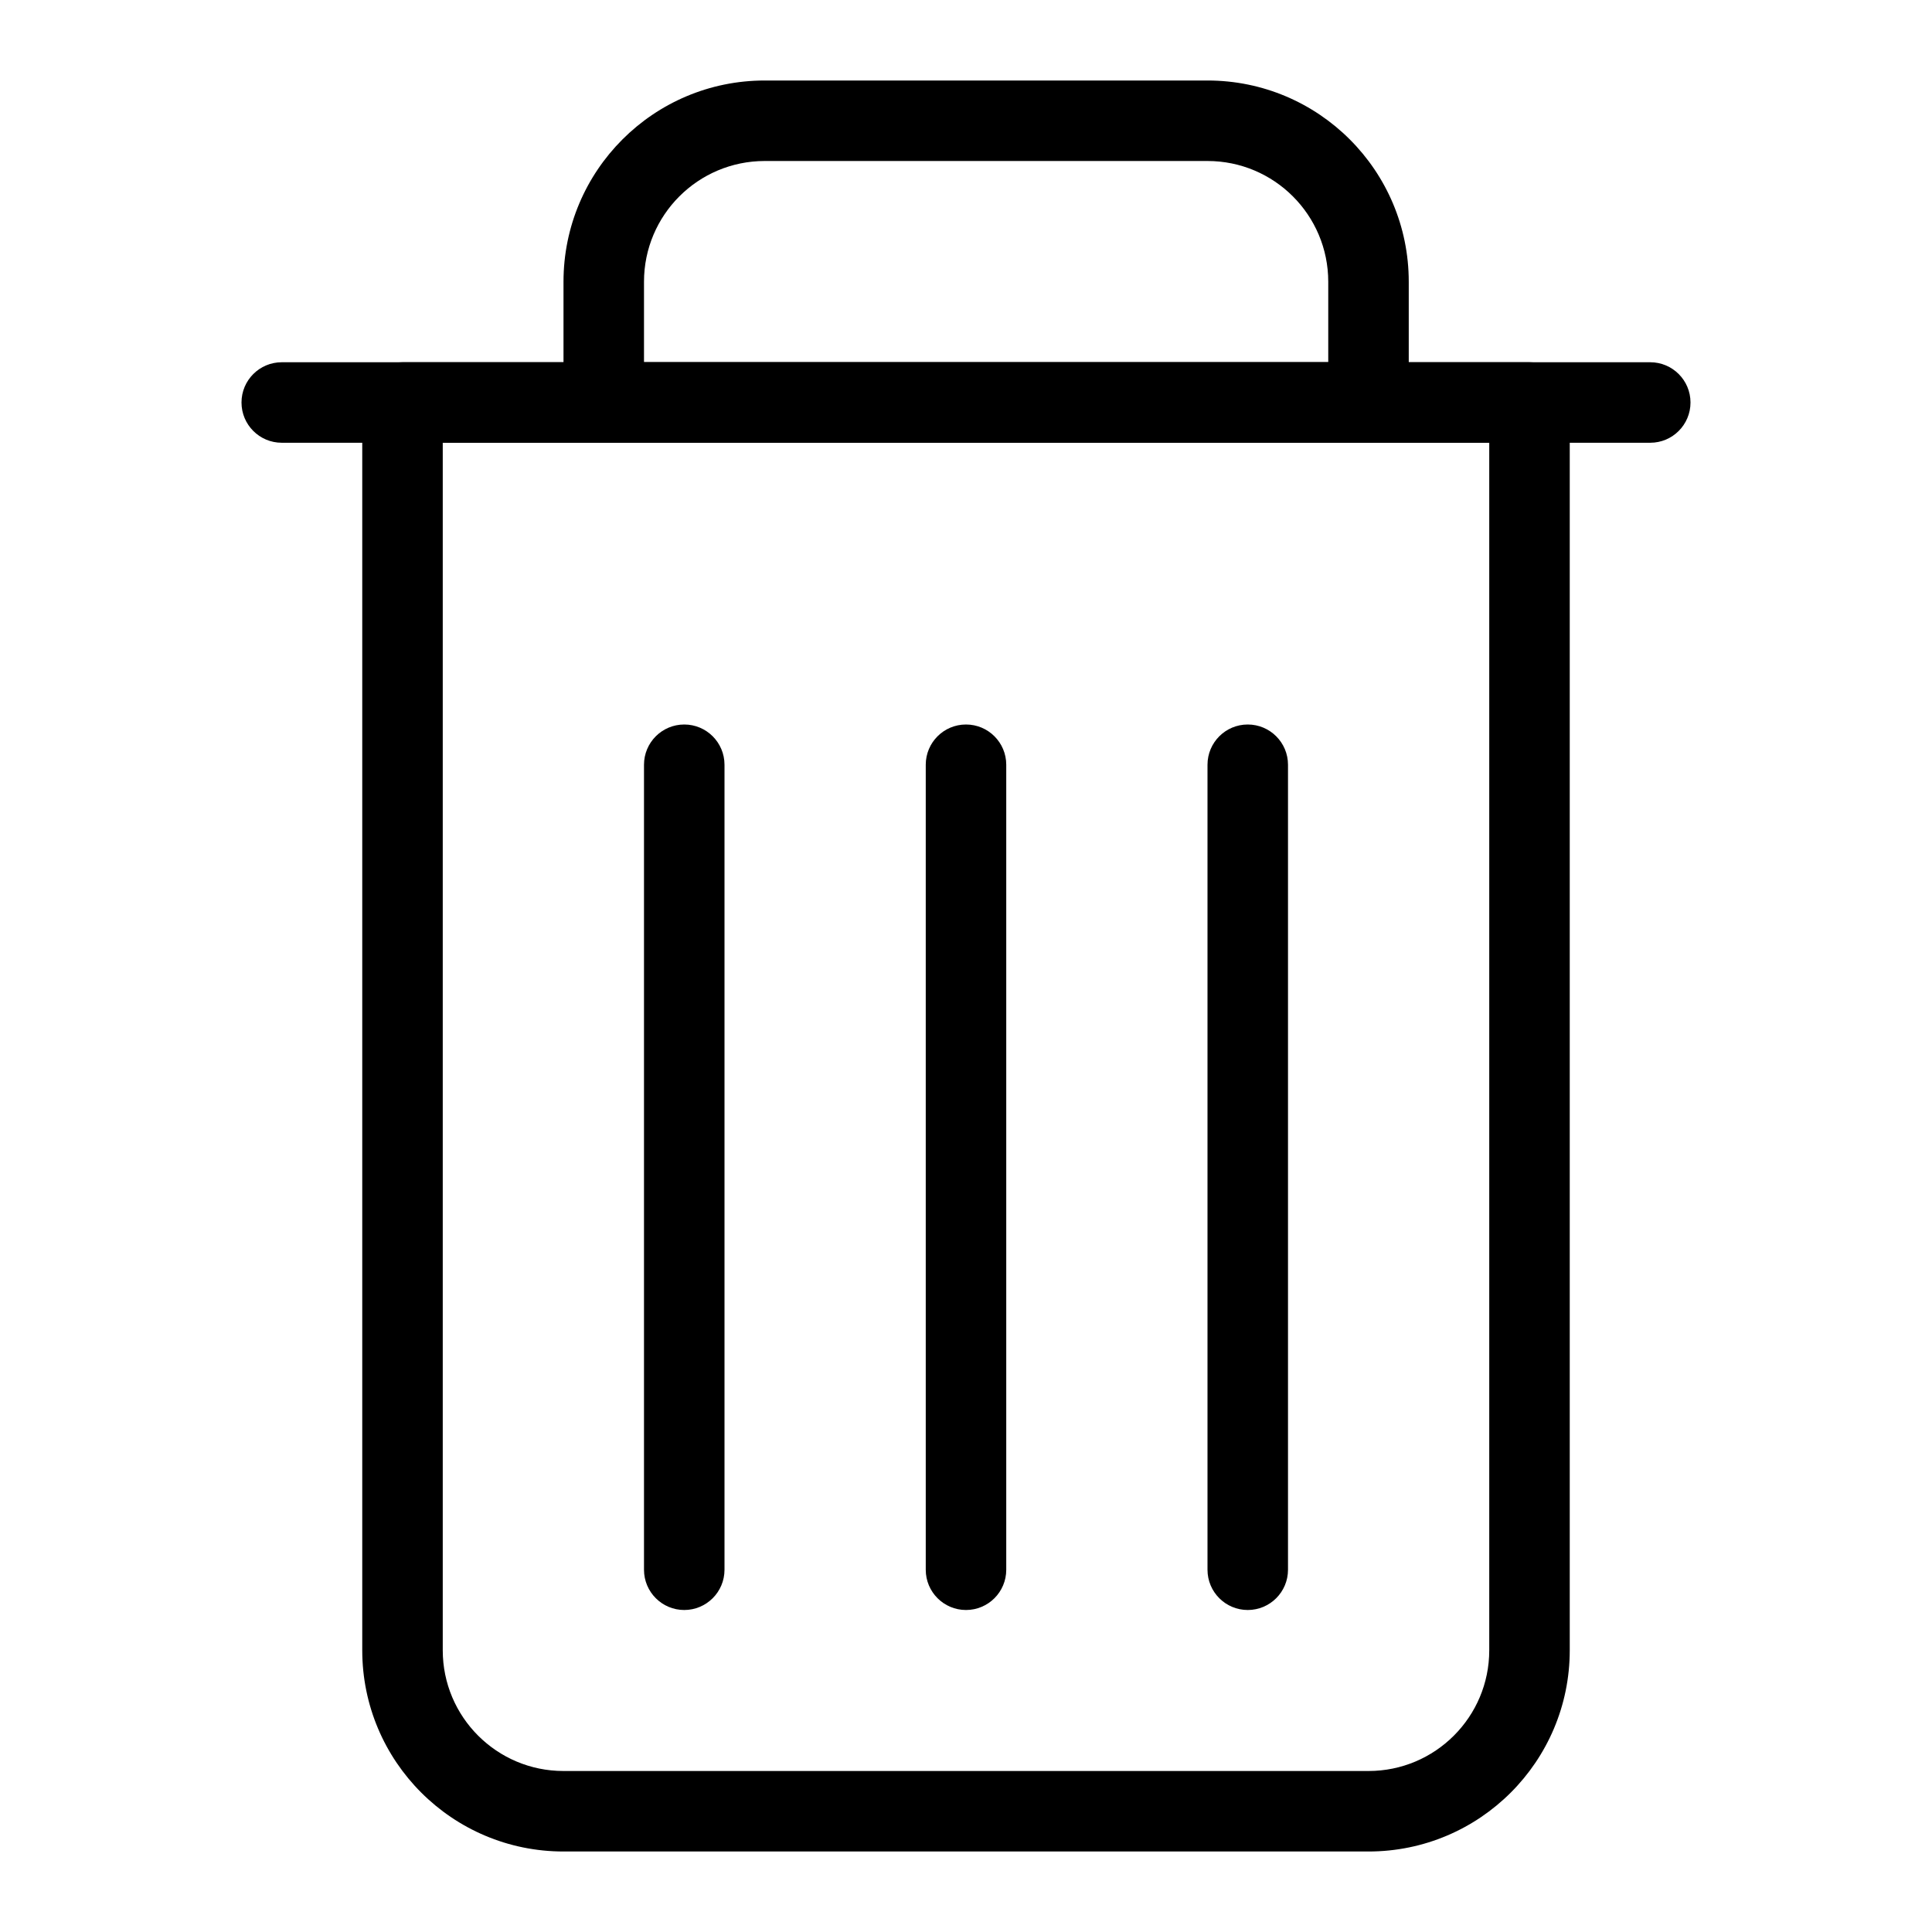
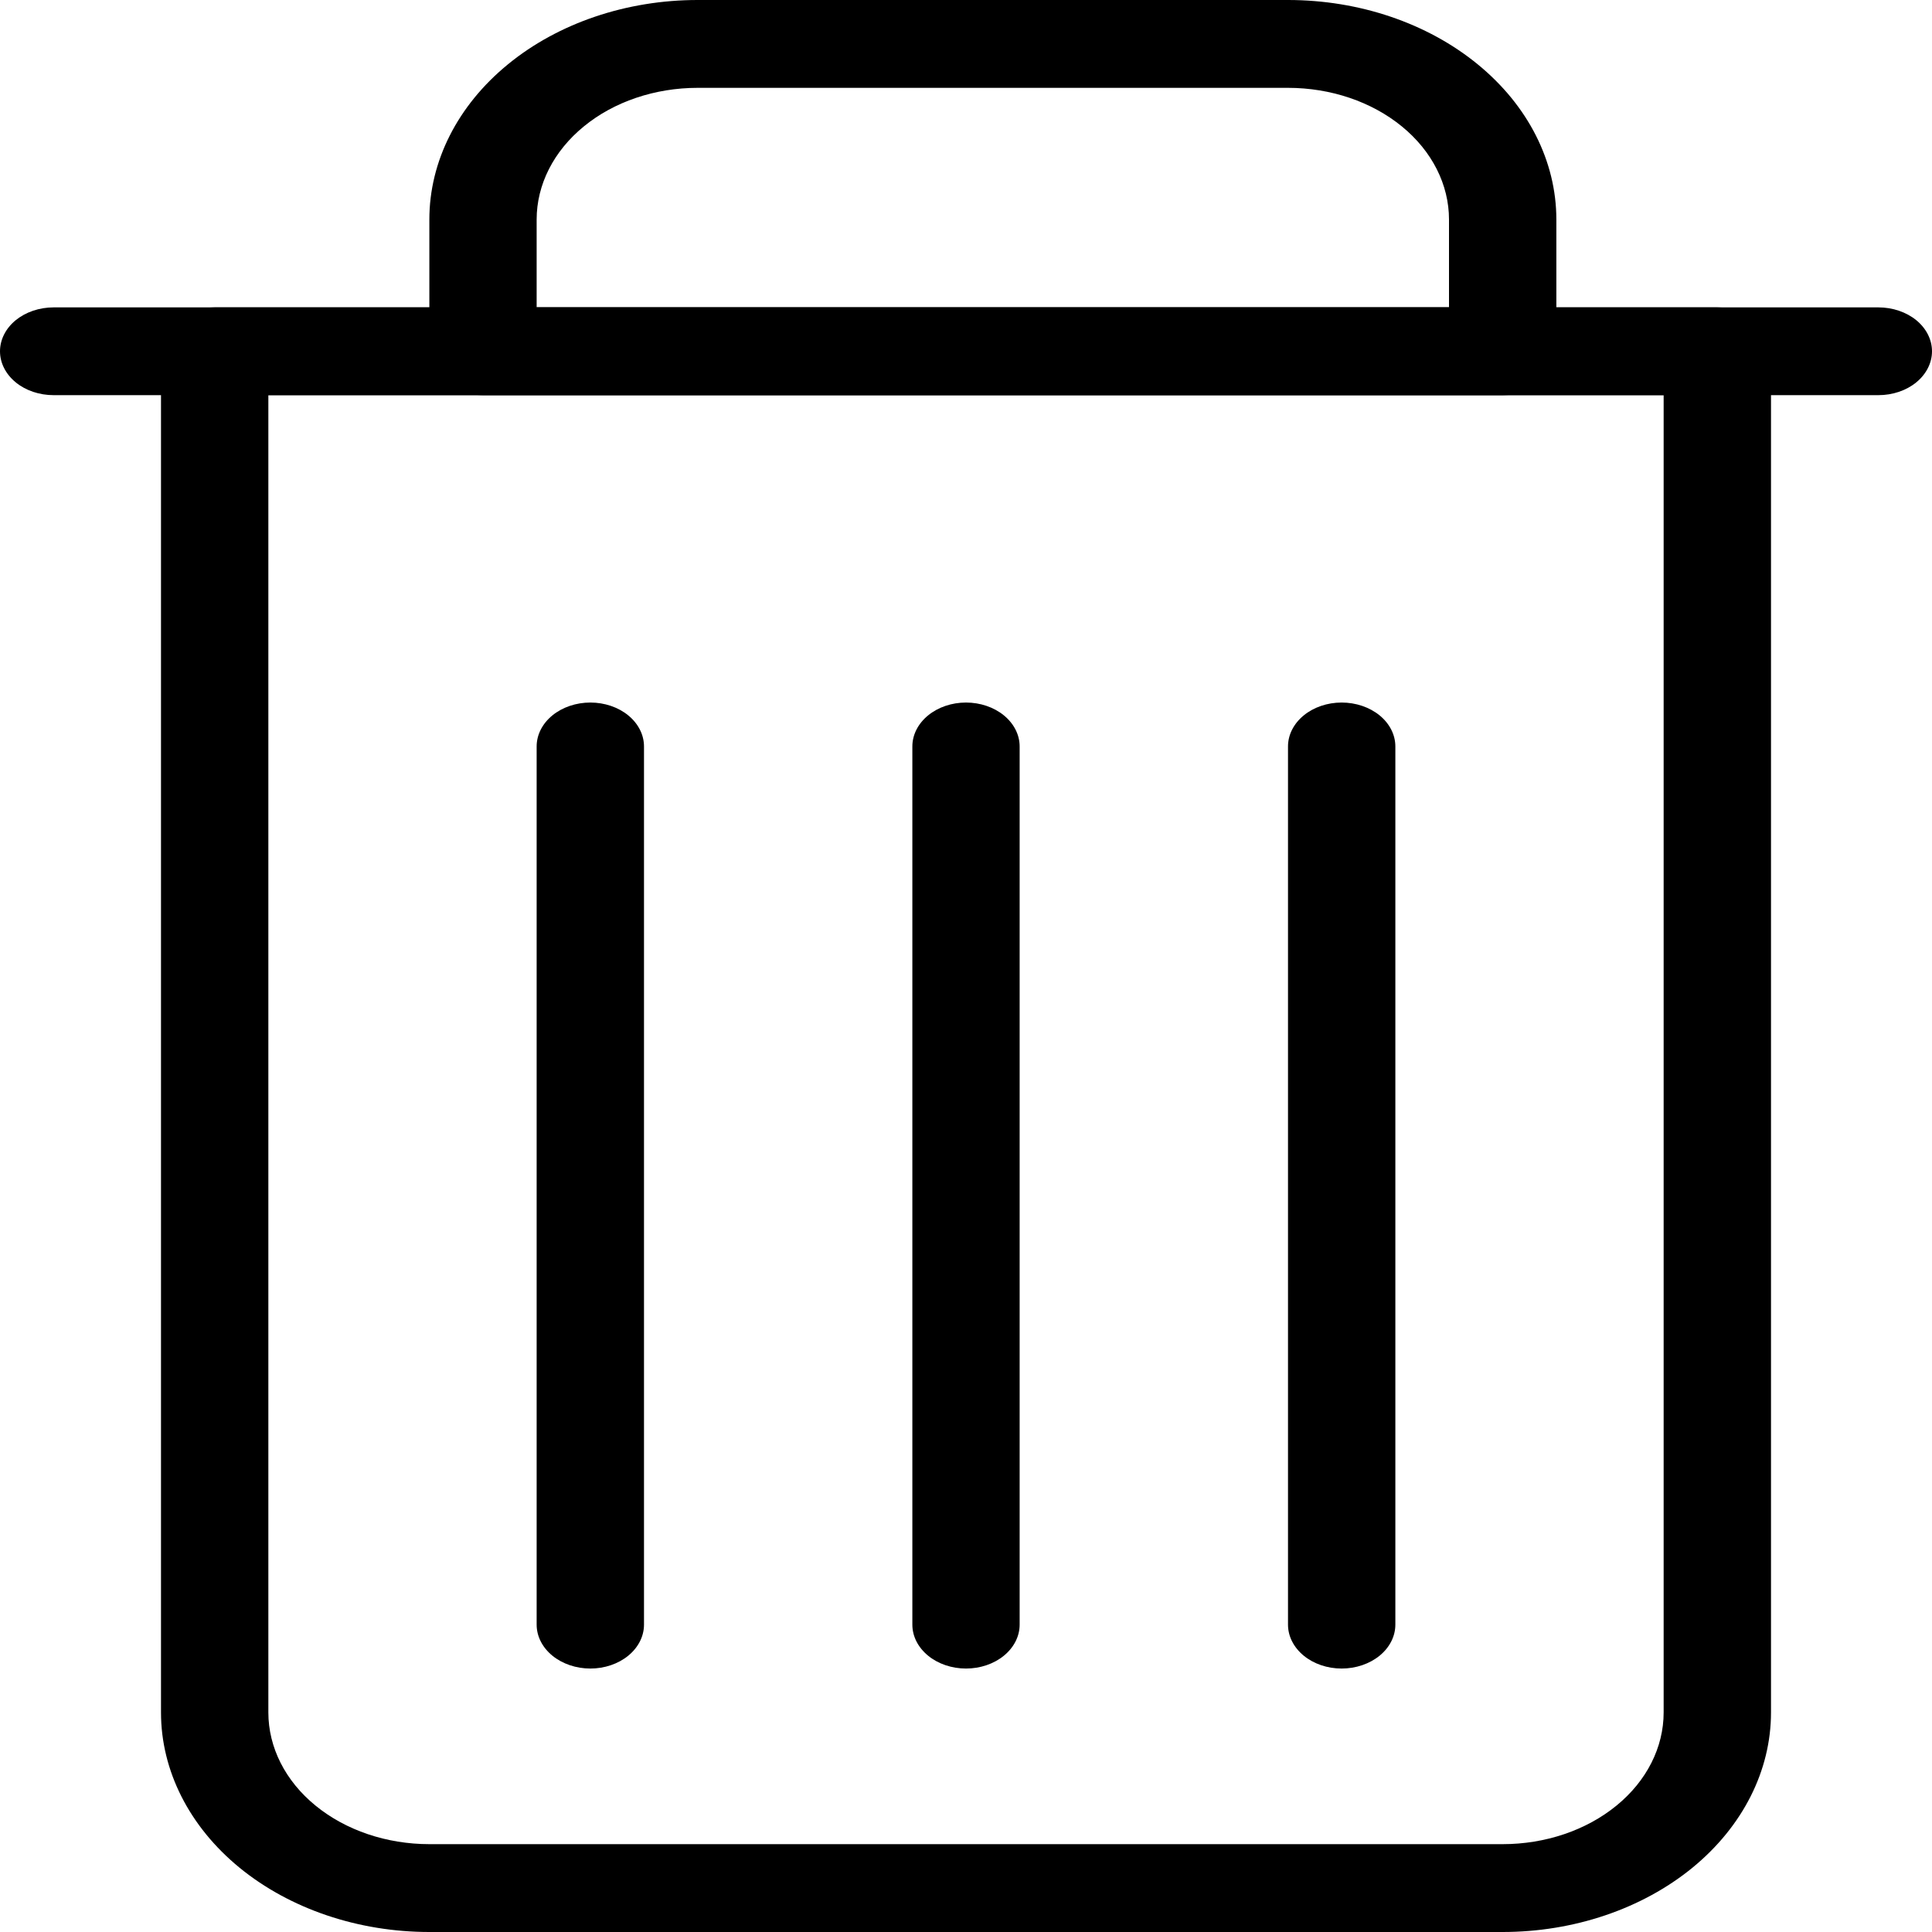
- <svg xmlns="http://www.w3.org/2000/svg" width="128" height="128" viewBox="0 0 24 24">
-   <g fill-rule="evenodd">
-     <path d="M4.5 5a.5.5 0 0 1 .5-.5h14a.5.5 0 0 1 .5.5v15.5A2.5 2.5 0 0 1 17 23H7a2.5 2.5 0 0 1-2.5-2.5V5Zm1 .5v15A1.5 1.5 0 0 0 7 22h10a1.5 1.5 0 0 0 1.5-1.5v-15h-13Z" />
-     <path d="M3 5a.5.5 0 0 1 .5-.5h17a.5.5 0 0 1 0 1h-17A.5.5 0 0 1 3 5ZM15.5 9a.5.5 0 0 1 .5.5v10a.5.5 0 0 1-1 0v-10a.5.5 0 0 1 .5-.5ZM8.5 9a.5.5 0 0 0-.5.5v10a.5.5 0 0 0 1 0v-10a.5.5 0 0 0-.5-.5ZM12 9a.5.5 0 0 0-.5.5v10a.5.5 0 0 0 1 0v-10A.5.5 0 0 0 12 9Z" />
-     <path d="M7 5a.5.5 0 0 0 .5.5H17a.5.5 0 0 0 .5-.5V3.5A2.5 2.5 0 0 0 15 1H9.5A2.5 2.5 0 0 0 7 3.5V5Zm1-.5v-1A1.5 1.5 0 0 1 9.5 2H15a1.5 1.5 0 0 1 1.5 1.5v1H8Z" />
-   </g>
+ <svg xmlns="http://www.w3.org/2000/svg" width="30" height="30" viewBox="0 0 30 30" fill="none">
+   <path fill-rule="evenodd" clip-rule="evenodd" d="M2.5 5.455C2.5 5.274 2.588 5.1 2.744 4.972C2.9 4.845 3.112 4.773 3.333 4.773H26.667C26.888 4.773 27.1 4.845 27.256 4.972C27.412 5.1 27.5 5.274 27.5 5.455V26.591C27.5 27.495 27.061 28.362 26.28 29.002C25.498 29.641 24.438 30 23.333 30H6.667C5.562 30 4.502 29.641 3.72 29.002C2.939 28.362 2.5 27.495 2.5 26.591V5.455ZM4.167 6.136V26.591C4.167 27.133 4.43 27.654 4.899 28.037C5.368 28.421 6.004 28.636 6.667 28.636H23.333C23.996 28.636 24.632 28.421 25.101 28.037C25.57 27.654 25.833 27.133 25.833 26.591V6.136H4.167Z" fill="black" />
+   <path fill-rule="evenodd" clip-rule="evenodd" d="M0 5.455C0 5.274 0.088 5.1 0.244 4.972C0.4 4.845 0.612 4.773 0.833 4.773H29.167C29.388 4.773 29.6 4.845 29.756 4.972C29.912 5.1 30 5.274 30 5.455C30 5.635 29.912 5.809 29.756 5.937C29.6 6.065 29.388 6.136 29.167 6.136H0.833C0.612 6.136 0.4 6.065 0.244 5.937C0.088 5.809 0 5.635 0 5.455ZM20.833 10.909C21.054 10.909 21.266 10.981 21.423 11.109C21.579 11.237 21.667 11.41 21.667 11.591V25.227C21.667 25.408 21.579 25.581 21.423 25.709C21.266 25.837 21.054 25.909 20.833 25.909C20.612 25.909 20.4 25.837 20.244 25.709C20.088 25.581 20 25.408 20 25.227V11.591C20 11.41 20.088 11.237 20.244 11.109C20.4 10.981 20.612 10.909 20.833 10.909ZM9.167 10.909C8.946 10.909 8.734 10.981 8.577 11.109C8.421 11.237 8.333 11.41 8.333 11.591V25.227C8.333 25.408 8.421 25.581 8.577 25.709C8.734 25.837 8.946 25.909 9.167 25.909C9.388 25.909 9.6 25.837 9.756 25.709C9.912 25.581 10 25.408 10 25.227V11.591C10 11.41 9.912 11.237 9.756 11.109C9.6 10.981 9.388 10.909 9.167 10.909ZM15 10.909C14.779 10.909 14.567 10.981 14.411 11.109C14.255 11.237 14.167 11.41 14.167 11.591V25.227C14.167 25.408 14.255 25.581 14.411 25.709C14.567 25.837 14.779 25.909 15 25.909C15.221 25.909 15.433 25.837 15.589 25.709C15.745 25.581 15.833 25.408 15.833 25.227V11.591C15.833 11.41 15.745 11.237 15.589 11.109C15.433 10.981 15.221 10.909 15 10.909Z" fill="black" />
+   <path fill-rule="evenodd" clip-rule="evenodd" d="M6.667 5.455C6.667 5.635 6.754 5.809 6.911 5.937C7.067 6.065 7.279 6.136 7.5 6.136H23.333C23.554 6.136 23.766 6.065 23.922 5.937C24.079 5.809 24.167 5.635 24.167 5.455V3.409C24.167 2.505 23.728 1.638 22.946 0.999C22.165 0.359 21.105 0 20 0H10.833C9.728 0 8.668 0.359 7.887 0.999C7.106 1.638 6.667 2.505 6.667 3.409V5.455ZM8.333 4.773V3.409C8.333 2.867 8.597 2.346 9.066 1.963C9.534 1.579 10.17 1.364 10.833 1.364H20C20.663 1.364 21.299 1.579 21.768 1.963C22.237 2.346 22.5 2.867 22.5 3.409V4.773H8.333Z" fill="black" />
</svg>
